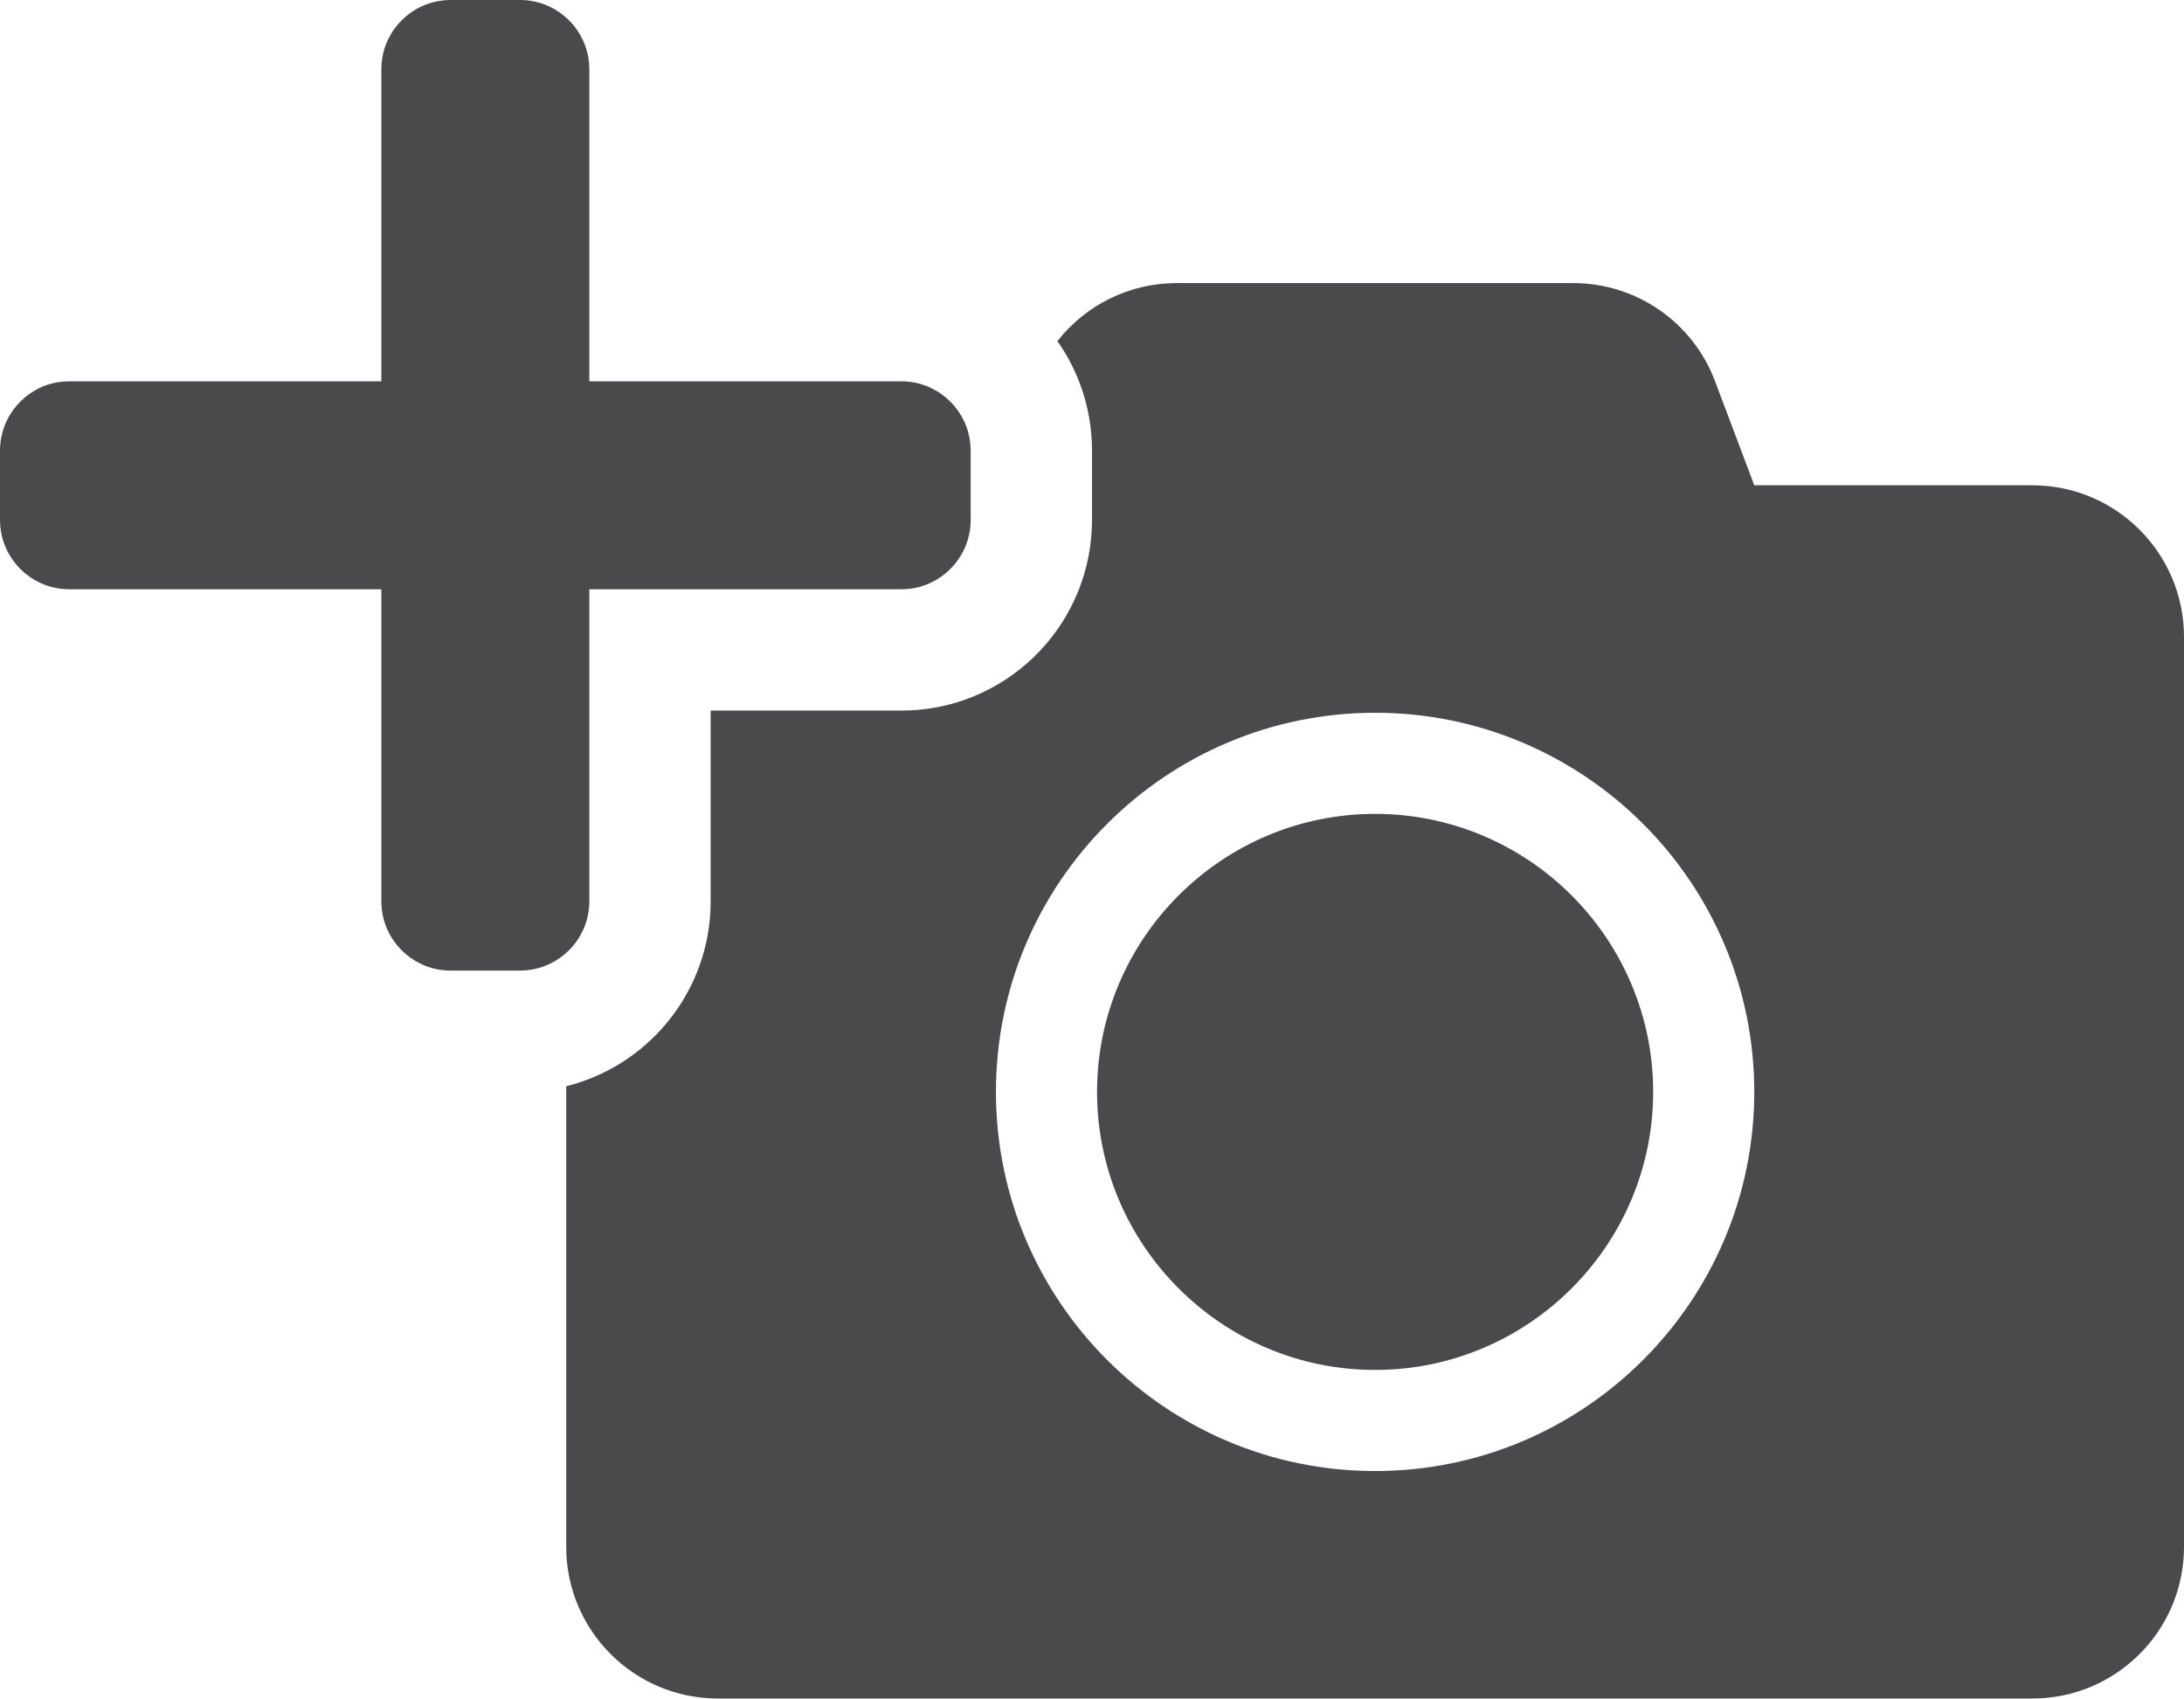
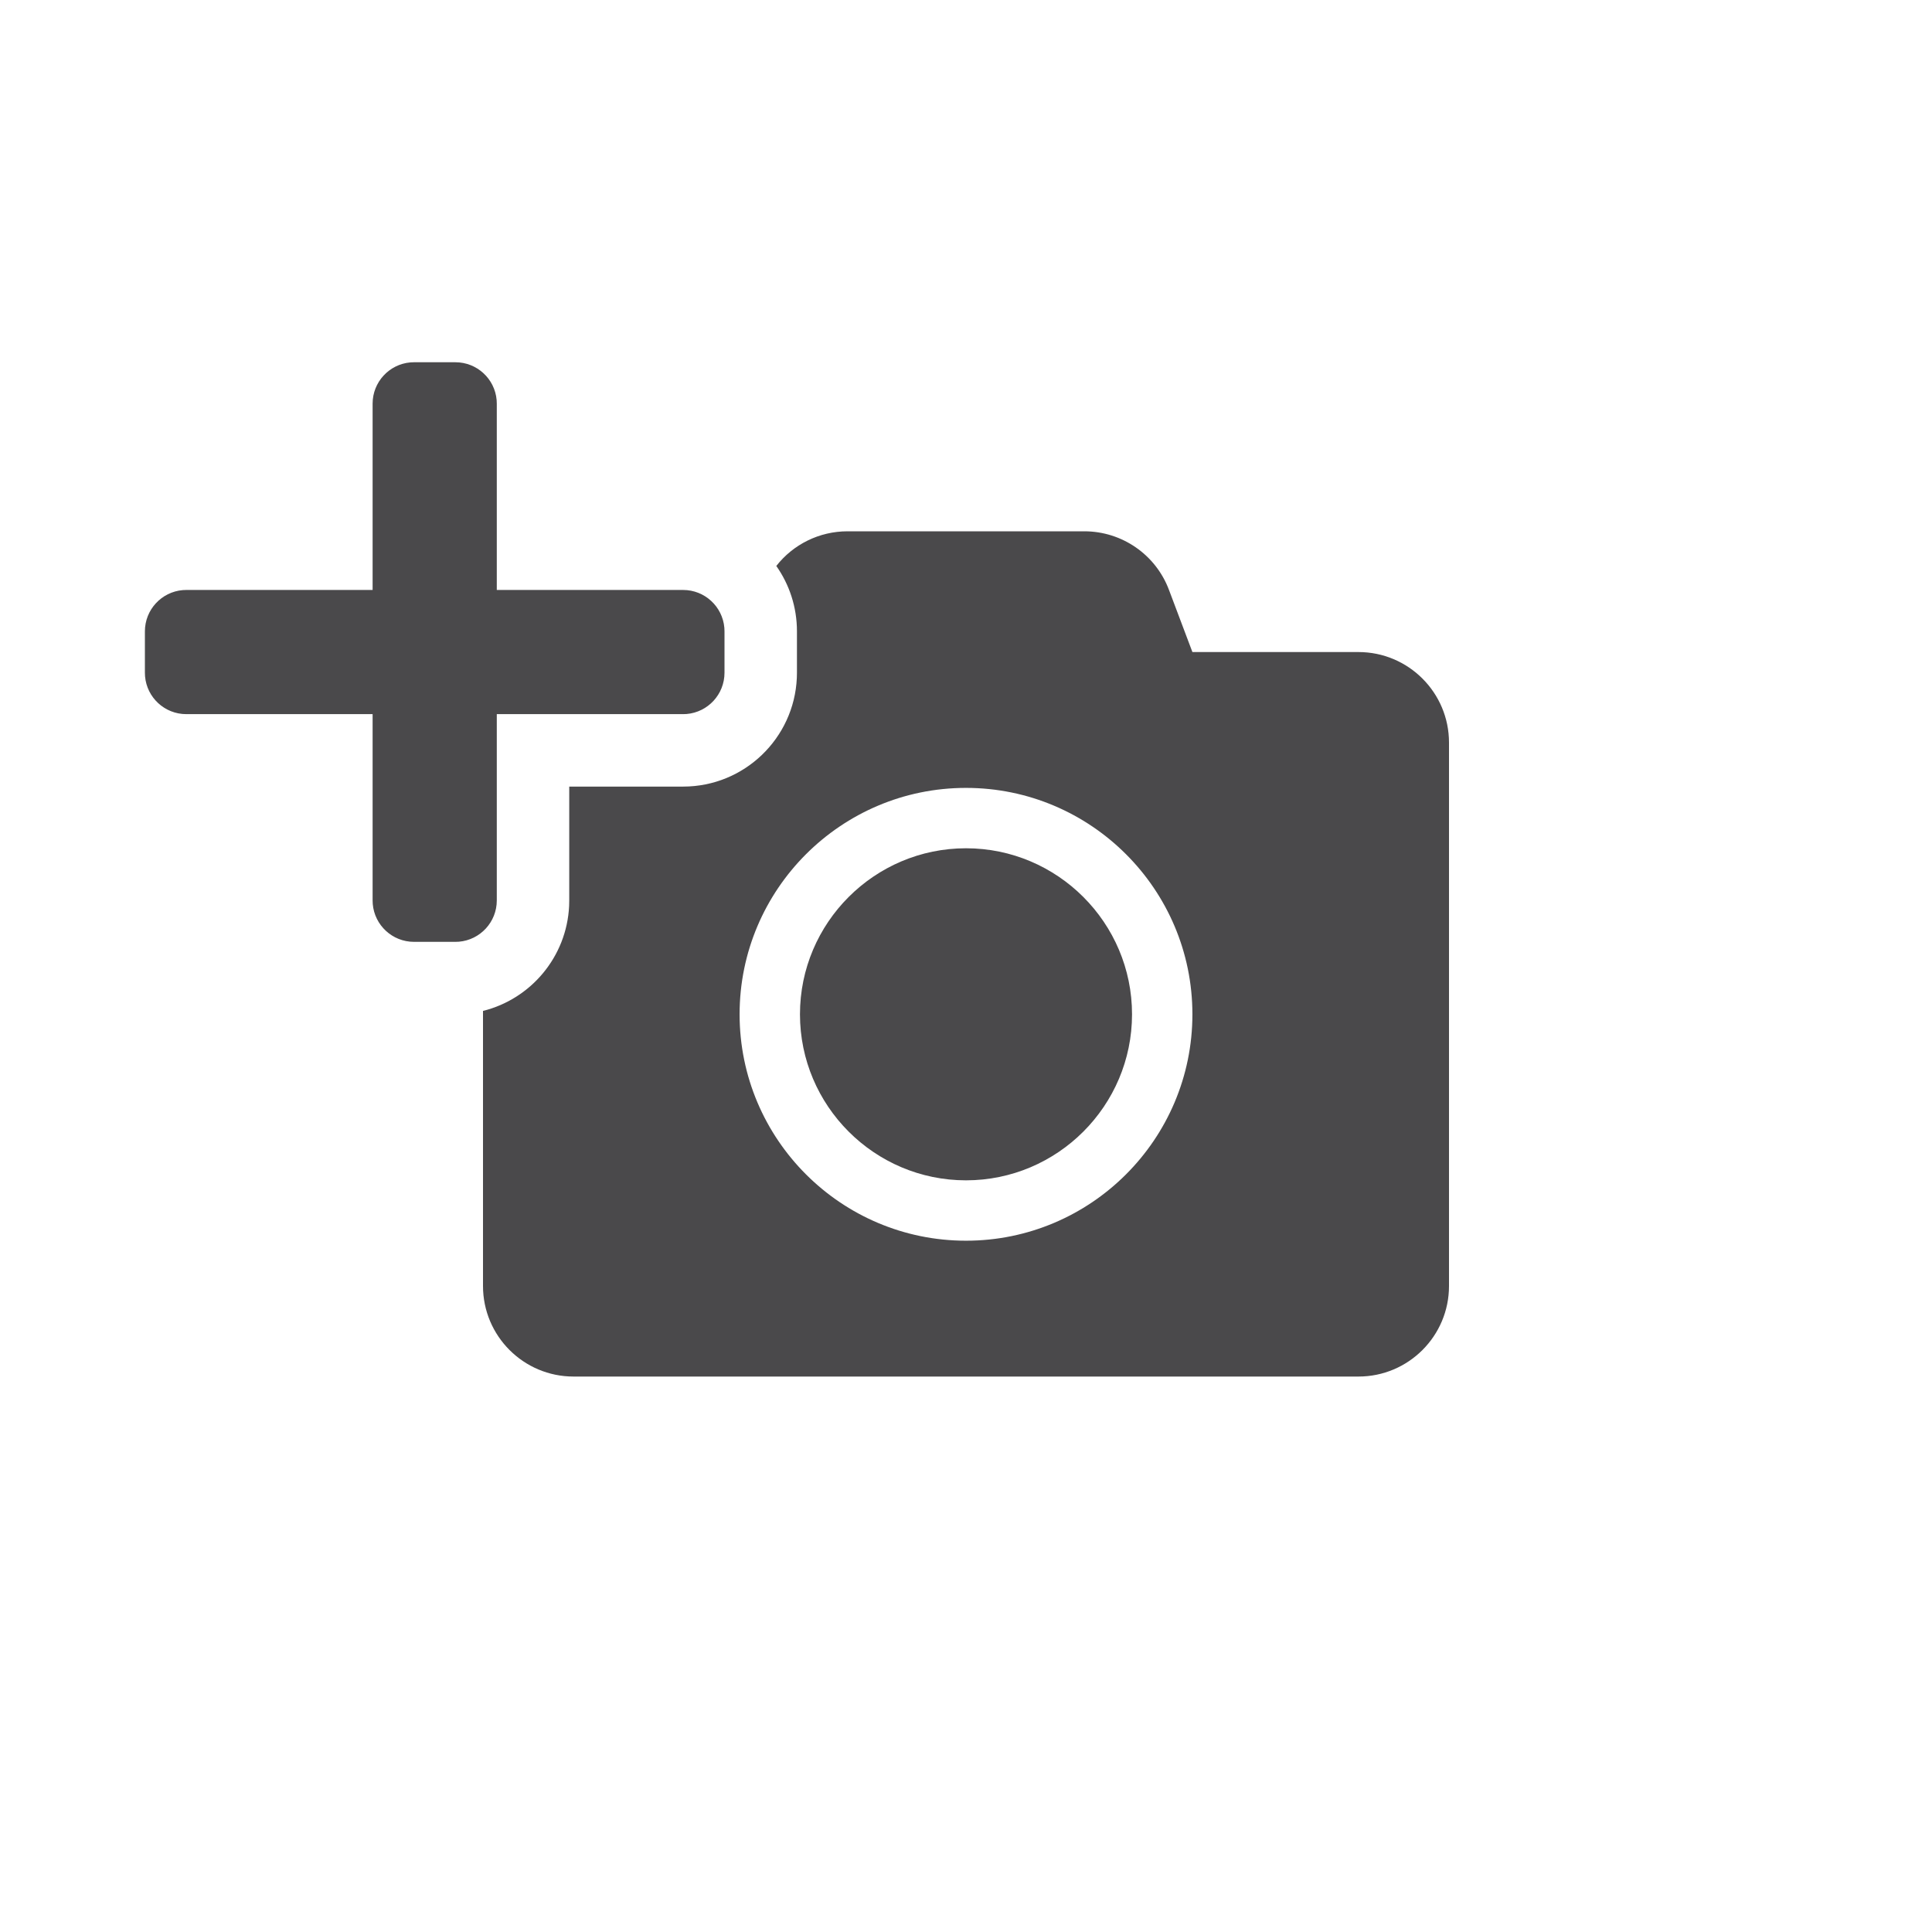
- <svg xmlns="http://www.w3.org/2000/svg" width="54px" height="42px" viewBox="0 0 54 42" version="1.1">
-   <g id="Page-1" stroke="none" stroke-width="1" fill="none" fill-rule="evenodd">
-     <g id="form/media-uploader/add" transform="translate(-14, -23)" fill="#4A494B" fill-rule="nonzero">
-       <g id="add-image">
-         <g id="take-picture">
-           <g id="icon" transform="translate(14, 23)">
-             <g id="camera-solid">
-               <path d="M38.898,7 C40.461,7 41.859,7.969 42.406,9.43 L43.375,12 L50.25,12 C52.32,12 54,13.68 54,15.75 L54,38.25 C54,40.32 52.32,42 50.25,42 L17.75,42 C15.68,42 14,40.32 14,38.25 L14,26.86 C15.981,26.367 17.466,24.621 17.566,22.513 L17.571,22.286 L17.571,17.571 L22.286,17.571 C24.817,17.571 26.882,15.576 26.995,13.073 L27,12.857 L27,11.143 C27,10.135 26.684,9.201 26.145,8.435 C26.841,7.545 27.921,7 29.094,7 L38.898,7 Z M34,17.625 C28.828,17.625 24.625,21.828 24.625,27 C24.625,32.172 28.828,36.375 34,36.375 C39.172,36.375 43.375,32.172 43.375,27 C43.375,21.828 39.172,17.625 34,17.625 Z M34,20.125 C37.789,20.125 40.875,23.211 40.875,27 C40.875,30.789 37.789,33.875 34,33.875 C30.211,33.875 27.125,30.789 27.125,27 C27.125,23.211 30.211,20.125 34,20.125 Z M11.143,0 L12.857,0 C13.704,0 14.408,0.615 14.547,1.422 L14.565,1.566 L14.571,1.714 L14.571,9.429 L22.286,9.429 C23.133,9.429 23.836,10.043 23.975,10.851 L23.994,10.995 L24,11.143 L24,12.857 C24,13.704 23.385,14.408 22.578,14.547 L22.434,14.565 L22.286,14.571 L14.571,14.571 L14.571,22.286 C14.571,23.133 13.957,23.836 13.149,23.975 L13.005,23.994 L12.857,24 L11.143,24 C10.296,24 9.592,23.385 9.453,22.578 L9.435,22.434 L9.429,22.286 L9.429,14.571 L1.714,14.571 C0.867,14.571 0.164,13.957 0.025,13.149 L0.006,13.005 L0,12.857 L0,11.143 C0,10.296 0.615,9.592 1.422,9.453 L1.566,9.435 L1.714,9.429 L9.429,9.429 L9.429,1.714 C9.429,0.867 10.043,0.164 10.851,0.025 L10.995,0.006 L11.143,0 L12.857,0 L11.143,0 Z" id="Shape" />
-             </g>
-           </g>
-         </g>
-       </g>
-     </g>
+ <svg xmlns="http://www.w3.org/2000/svg" width="80px" height="80px" viewBox="0 0 80 80" version="1.1">
+   <g id="Artboard" stroke="none" stroke-width="1" fill="none" fill-rule="evenodd">
+     <path d="M44.898,22 C46.461,22 47.859,22.969 48.406,24.43 L49.375,27 L56.25,27 C58.32,27 60,28.68 60,30.75 L60,53.25 C60,55.32 58.32,57 56.25,57 L23.75,57 C21.68,57 20,55.32 20,53.25 L20,41.86 C21.981,41.367 23.466,39.621 23.566,37.513 L23.571,37.286 L23.571,32.571 L28.286,32.571 C30.817,32.571 32.882,30.576 32.995,28.073 L33,27.857 L33,26.143 C33,25.135 32.684,24.201 32.145,23.435 C32.841,22.545 33.921,22 35.094,22 L44.898,22 Z M40,32.625 C34.828,32.625 30.625,36.828 30.625,42 C30.625,47.172 34.828,51.375 40,51.375 C45.172,51.375 49.375,47.172 49.375,42 C49.375,36.828 45.172,32.625 40,32.625 Z M40,35.125 C43.789,35.125 46.875,38.211 46.875,42 C46.875,45.789 43.789,48.875 40,48.875 C36.211,48.875 33.125,45.789 33.125,42 C33.125,38.211 36.211,35.125 40,35.125 Z M17.143,15 L18.857,15 C19.754,15 20.49,15.689 20.565,16.566 L20.571,16.714 L20.571,24.429 L28.286,24.429 C29.183,24.429 29.919,25.118 29.994,25.995 L30,26.143 L30,27.857 C30,28.754 29.311,29.49 28.434,29.565 L28.286,29.571 L20.571,29.571 L20.571,37.286 C20.571,38.182 19.882,38.919 19.005,38.994 L18.857,39 L17.143,39 C16.246,39 15.51,38.311 15.435,37.434 L15.429,37.286 L15.429,29.571 L7.714,29.571 C6.817,29.571 6.081,28.882 6.006,28.005 L6,27.857 L6,26.143 C6,25.246 6.689,24.51 7.566,24.435 L7.714,24.429 L15.429,24.429 L15.429,16.714 C15.429,15.818 16.118,15.081 16.995,15.006 L17.143,15 L18.857,15 L17.143,15 Z" id="Shape" fill="#4A494B" fill-rule="nonzero" />
  </g>
</svg>
